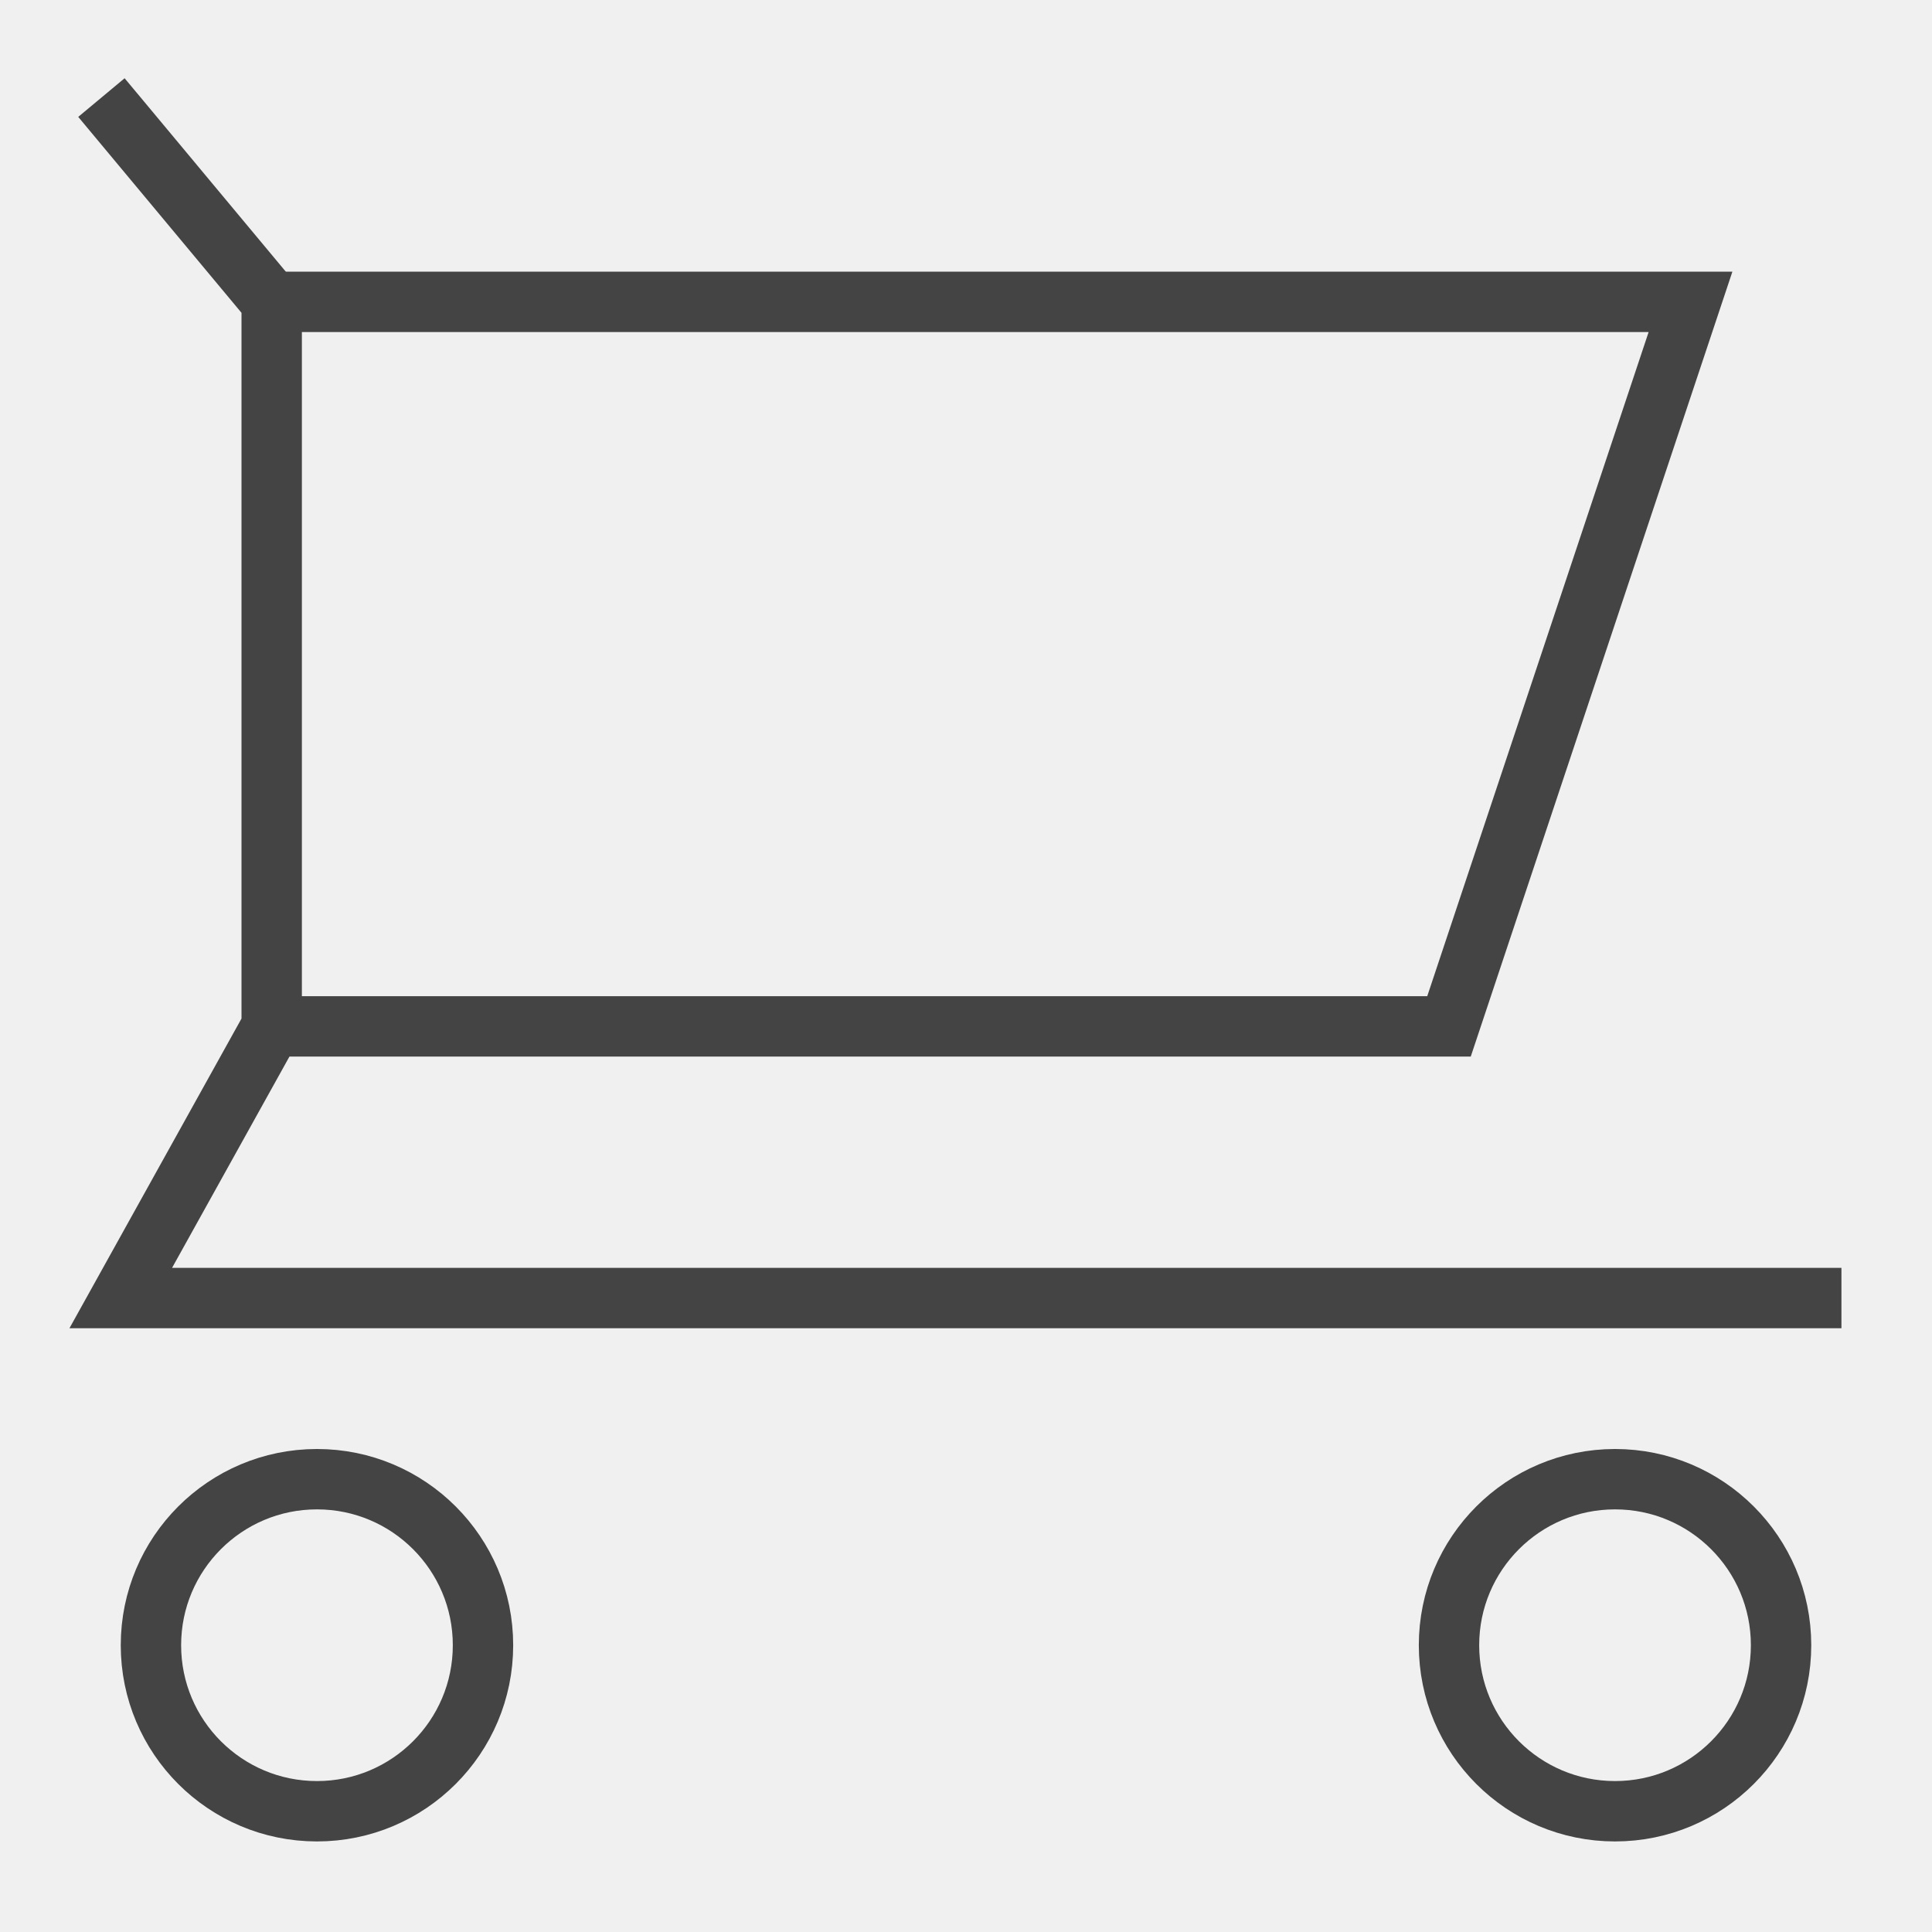
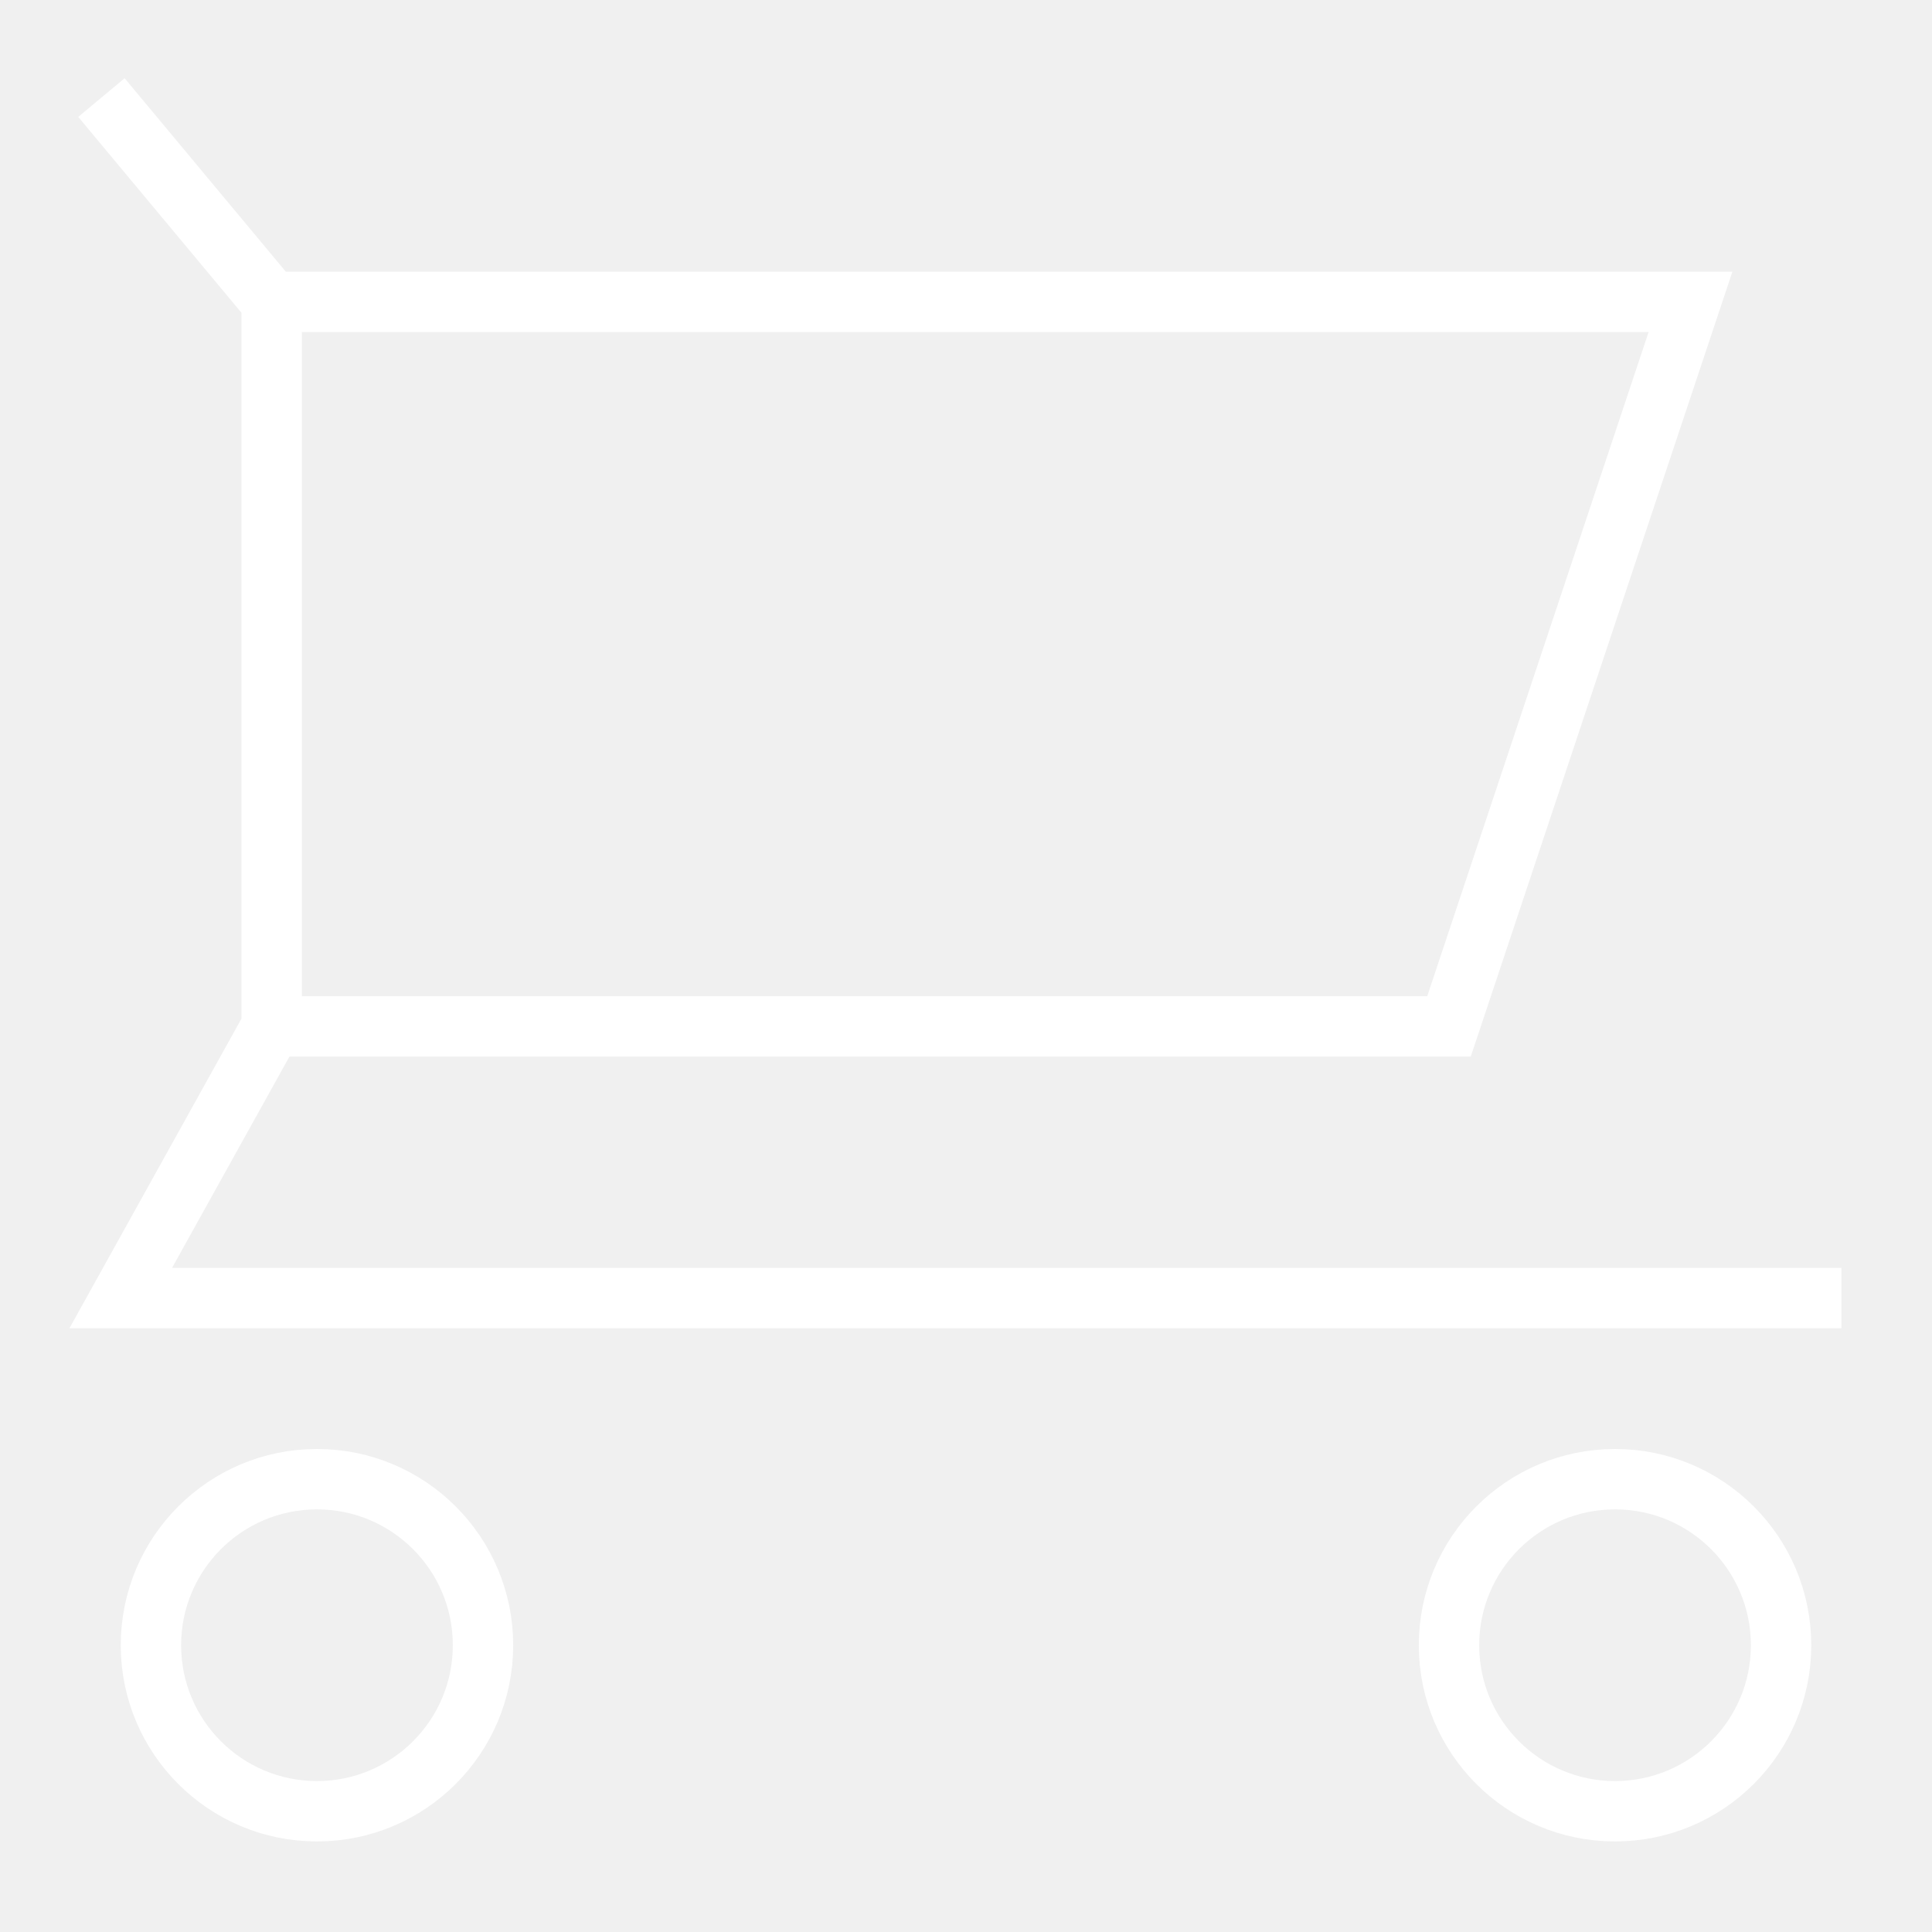
<svg xmlns="http://www.w3.org/2000/svg" x="0px" y="0px" width="64px" height="64px" viewBox="0 0 64 64" stroke-width="2">
  <g stroke-width="2" transform="translate(0, 0)">
-     <circle data-color="color-2" cx="10.5" cy="54.5" r="5.5" fill="none" stroke="#444444" stroke-linecap="square" stroke-miterlimit="10" stroke-width="2" stroke-linejoin="miter" />
-     <circle data-color="color-2" cx="53.5" cy="54.5" r="5.5" fill="none" stroke="#444444" stroke-linecap="square" stroke-miterlimit="10" stroke-width="2" stroke-linejoin="miter" />
-     <polyline points="4 4 9 10 9 34 4 43 60 43" fill="none" stroke="#444444" stroke-linecap="square" stroke-miterlimit="10" stroke-width="2" stroke-linejoin="miter" />
-     <polyline data-cap="butt" points="9 10 56 10 48 34 9 34" fill="none" stroke="#444444" stroke-miterlimit="10" stroke-width="2" stroke-linecap="butt" stroke-linejoin="miter" />
+     <circle data-color="color-2" cx="10.5" cy="54.5" r="5.5" fill="none" stroke="#fff" stroke-linecap="square" stroke-miterlimit="10" stroke-width="2" stroke-linejoin="miter" />
+     <circle data-color="color-2" cx="53.5" cy="54.5" r="5.5" fill="none" stroke="#fff" stroke-linecap="square" stroke-miterlimit="10" stroke-width="2" stroke-linejoin="miter" />
+     <polyline points="4 4 9 10 9 34 4 43 60 43" fill="none" stroke="#fff" stroke-linecap="square" stroke-miterlimit="10" stroke-width="2" stroke-linejoin="miter" />
+     <polyline data-cap="butt" points="9 10 56 10 48 34 9 34" fill="none" stroke="#fff" stroke-miterlimit="10" stroke-width="2" stroke-linecap="butt" stroke-linejoin="miter" />
  </g>
</svg>
